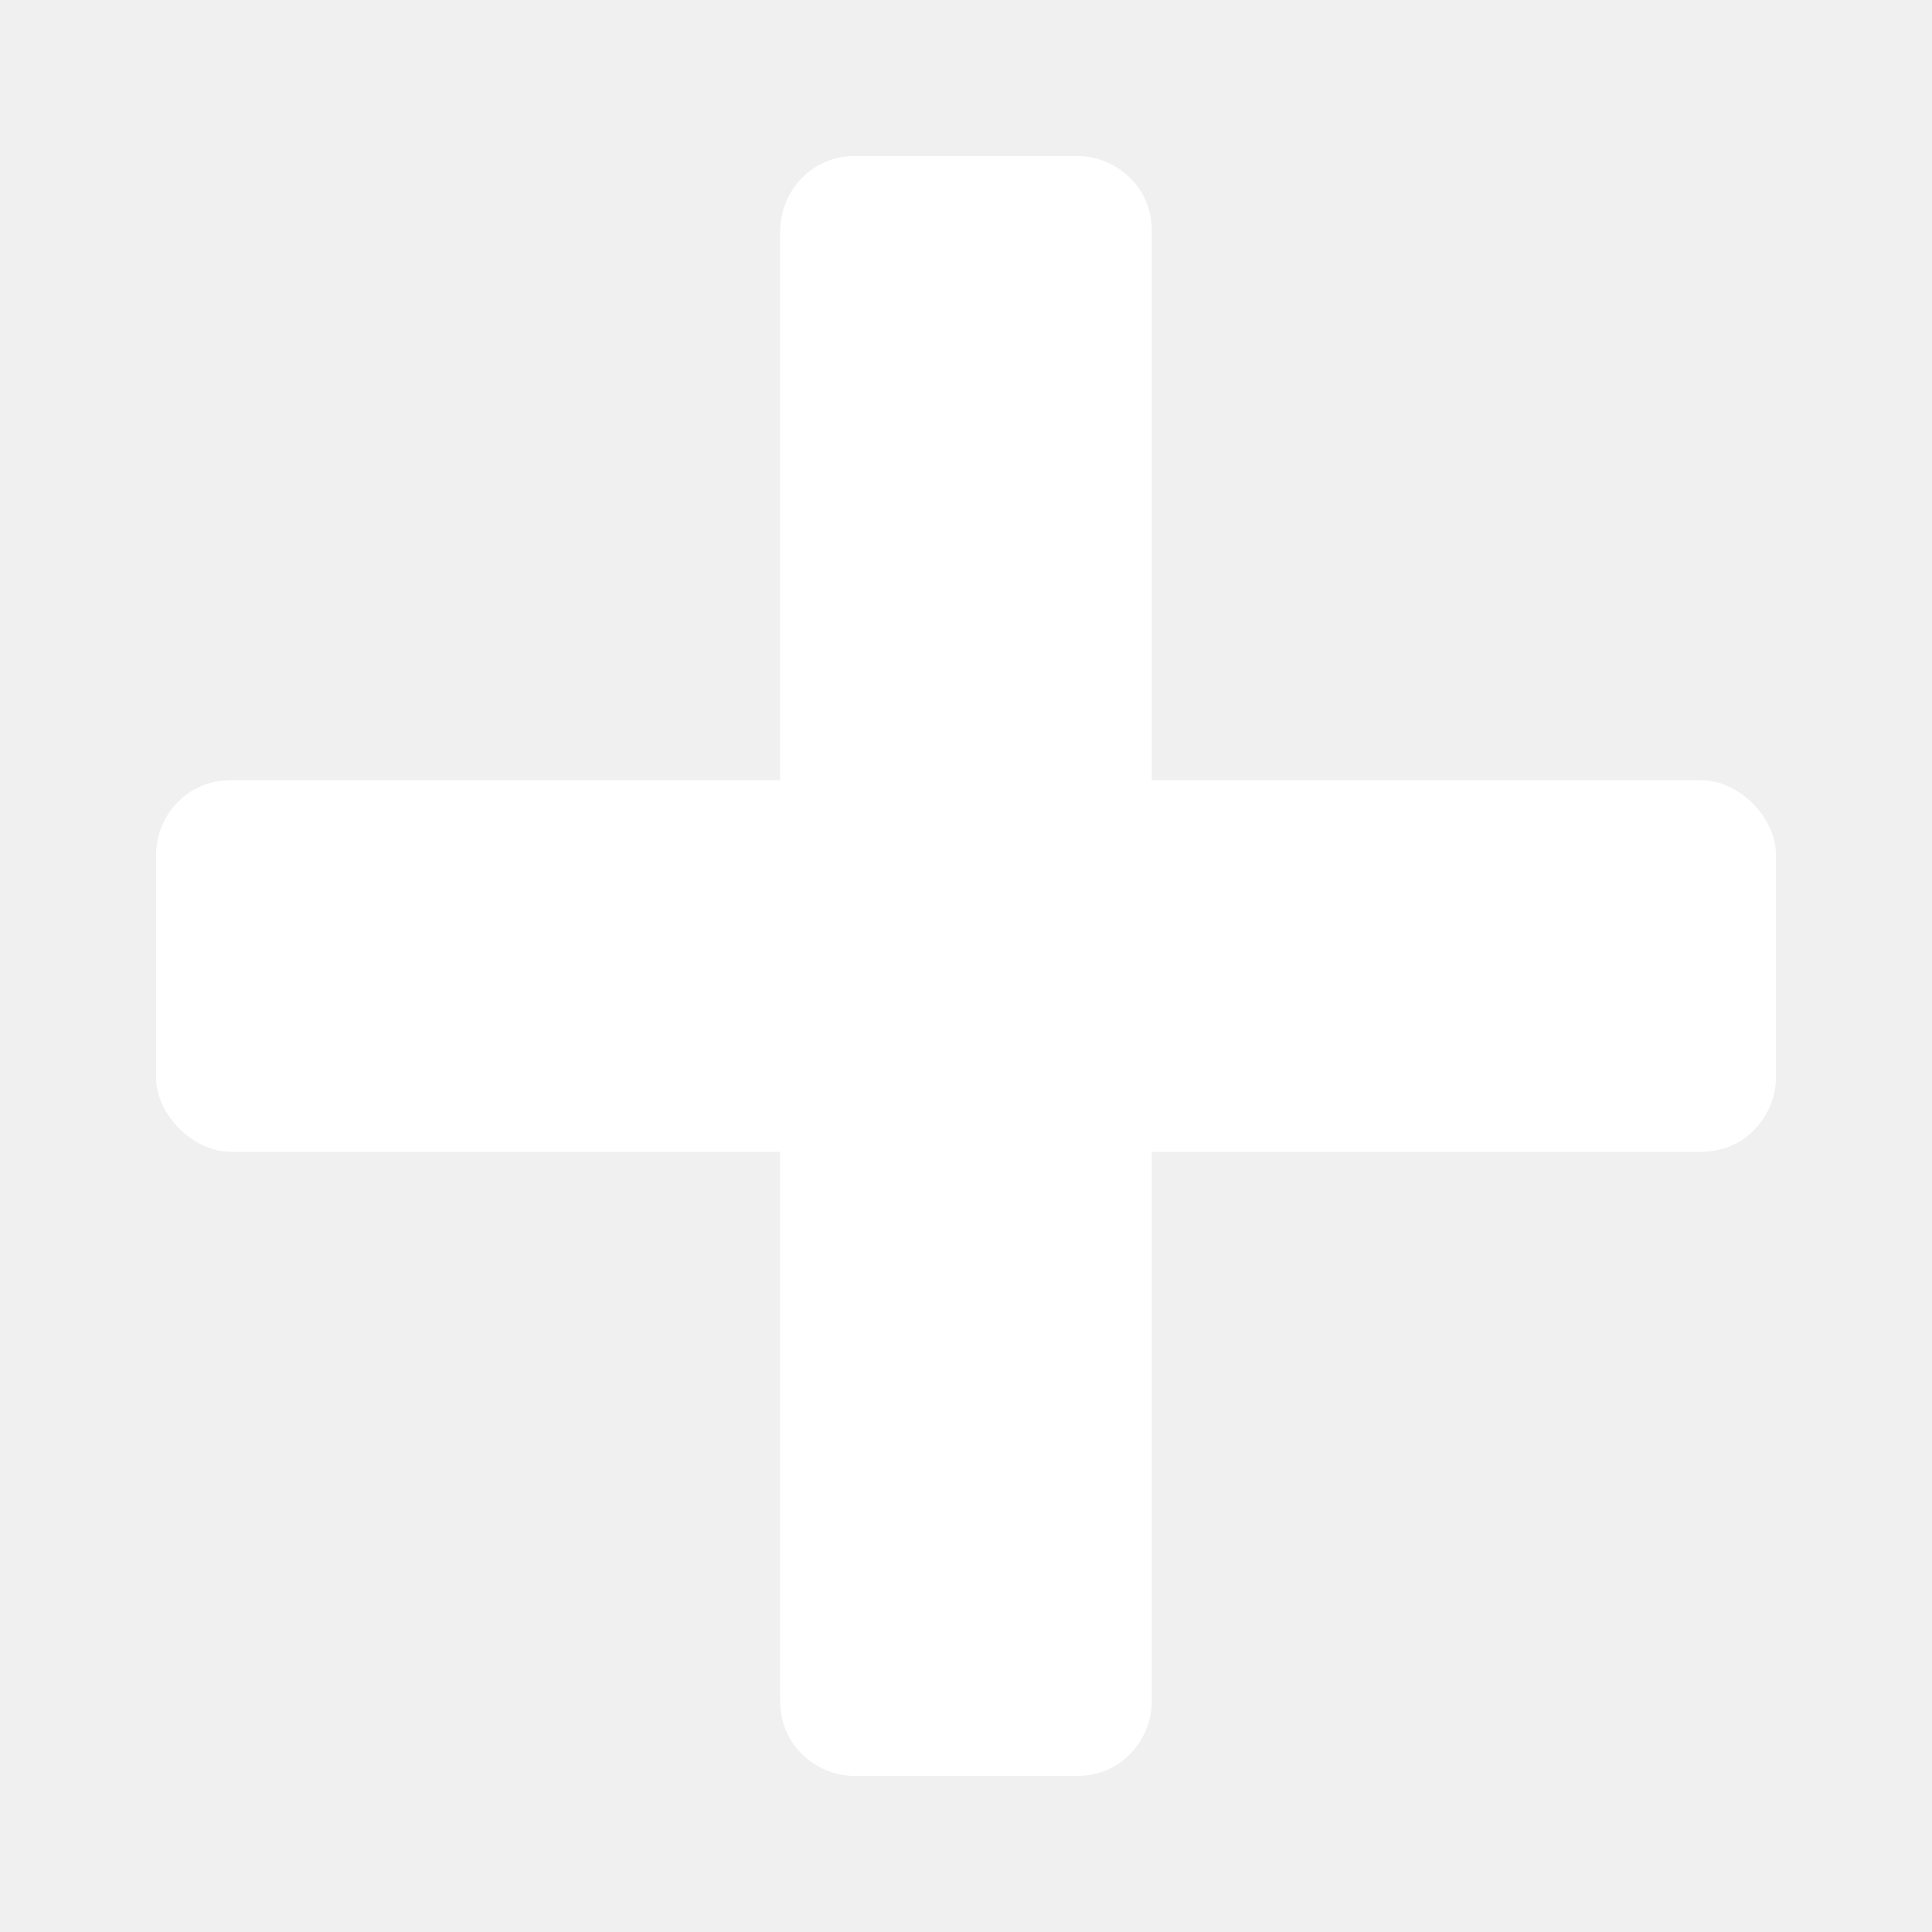
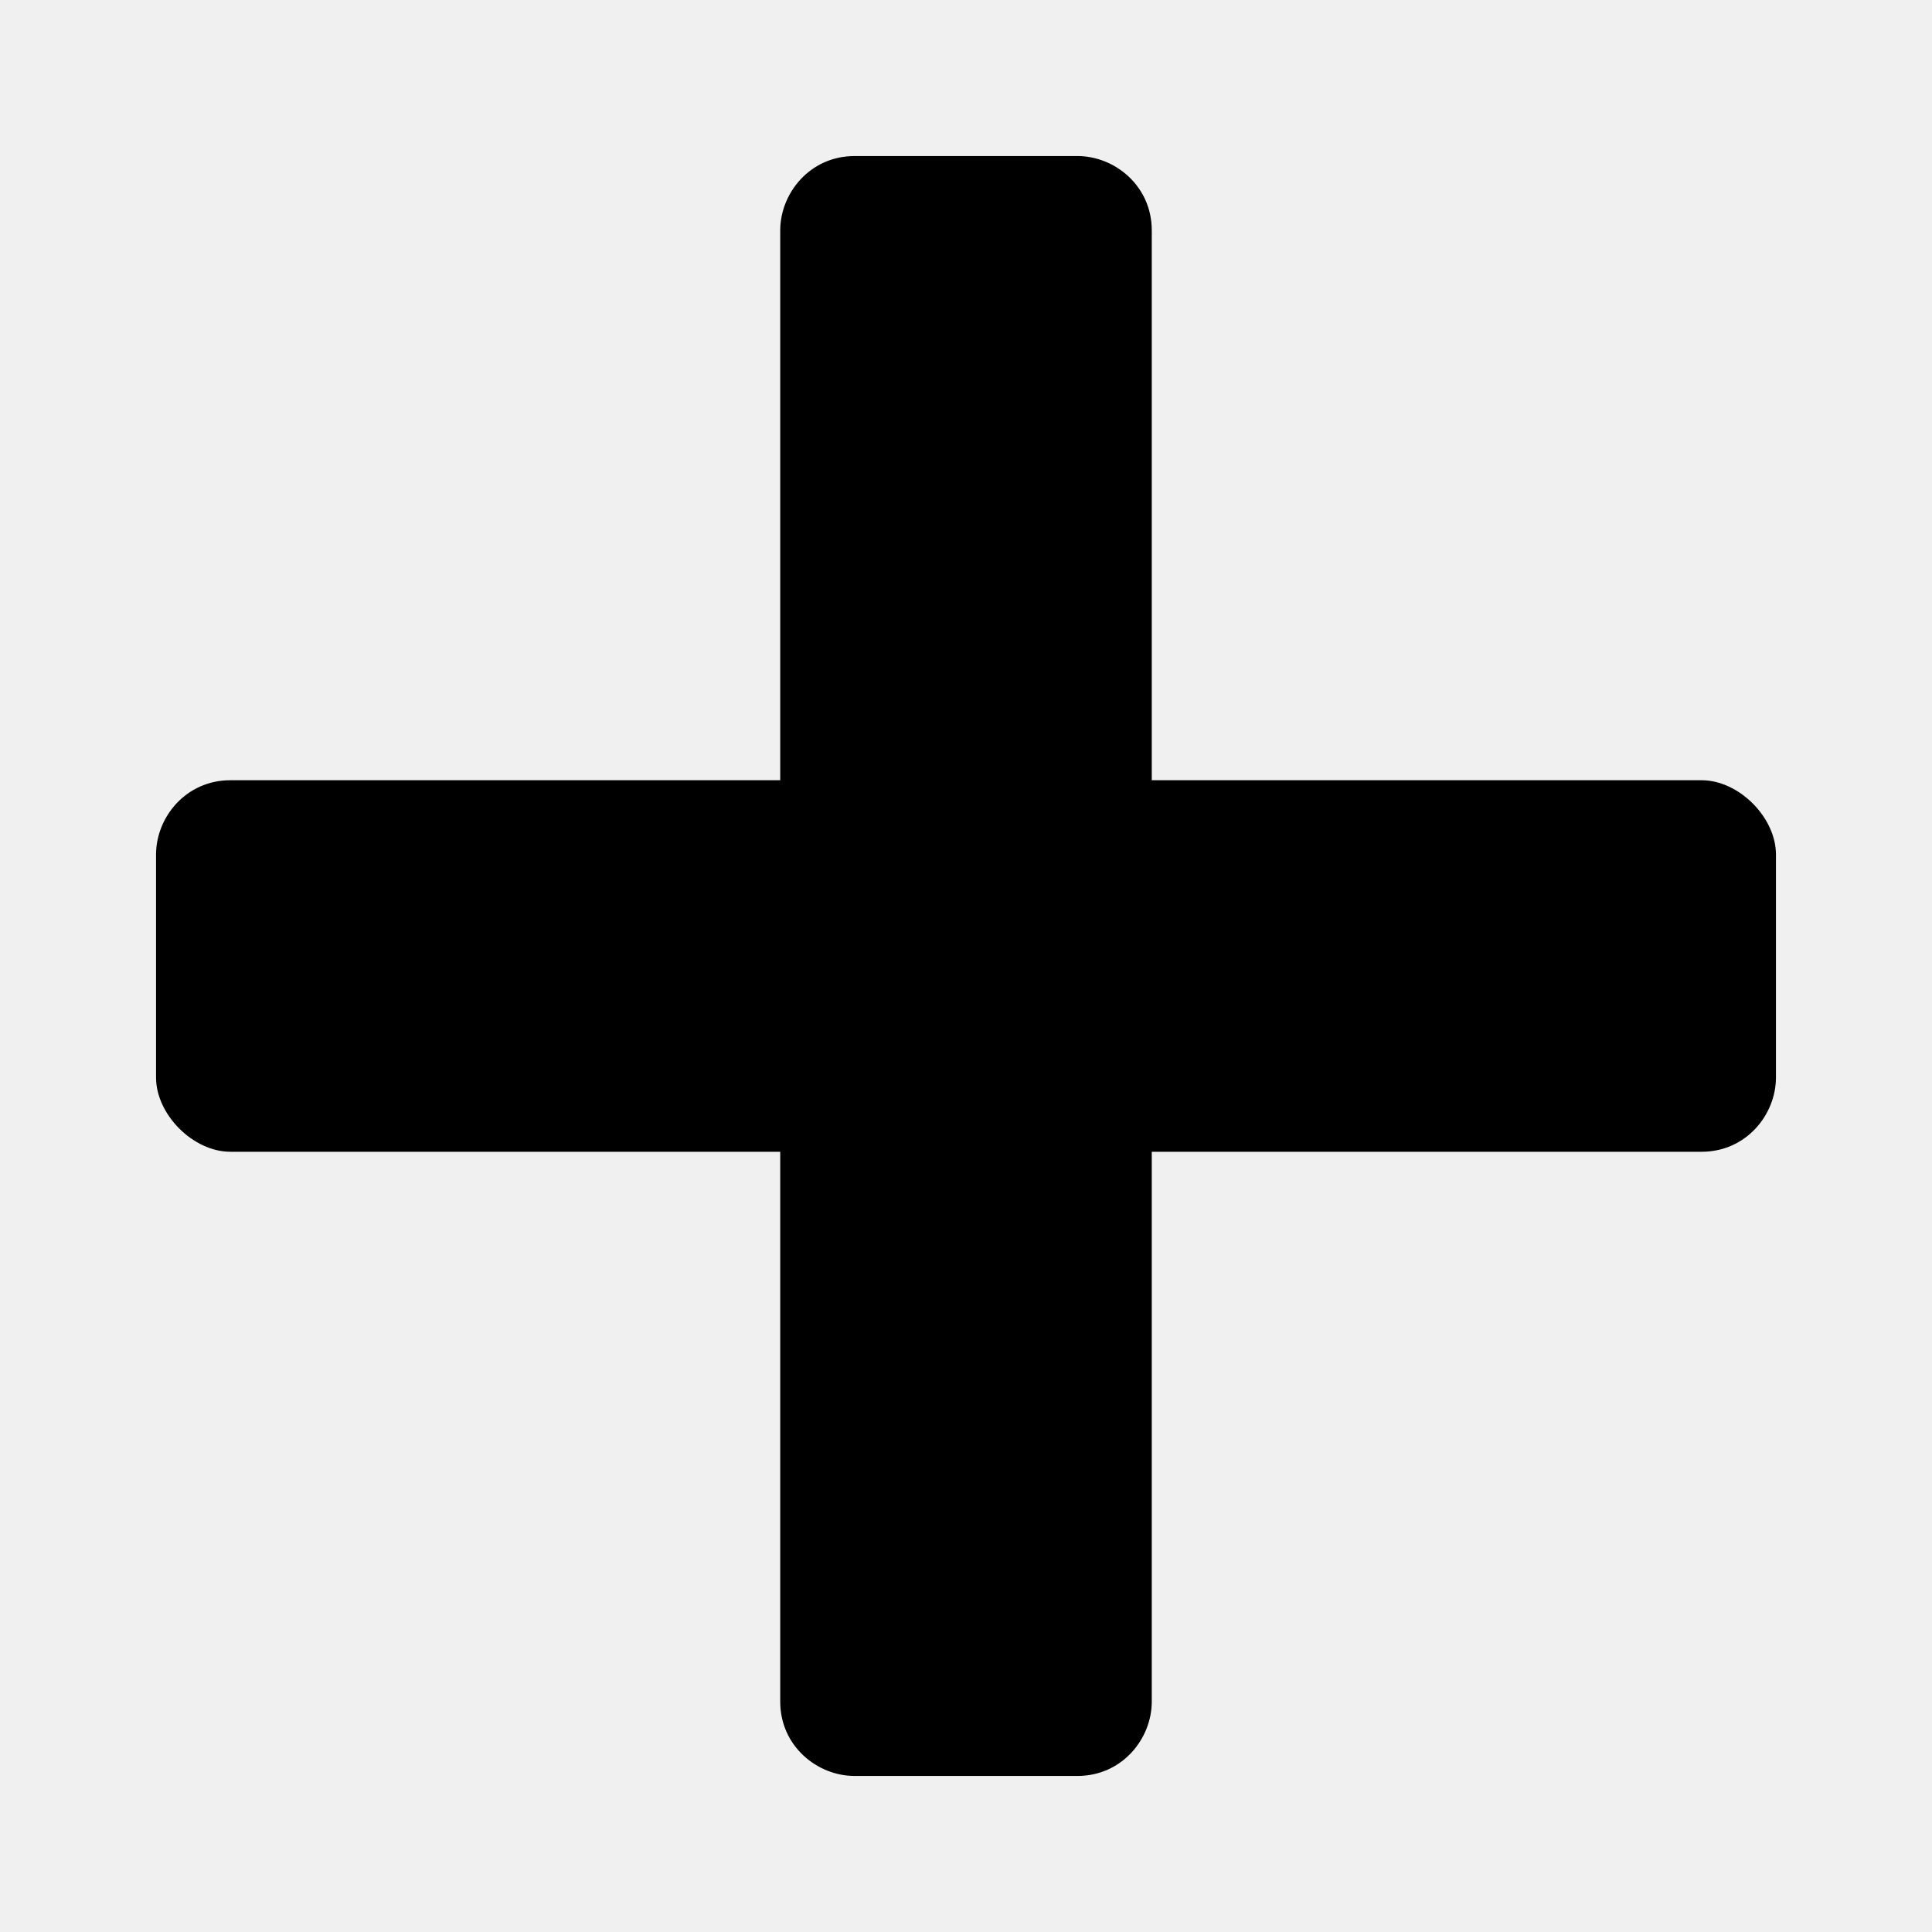
- <svg xmlns="http://www.w3.org/2000/svg" version="1.1" id="Layer_1" x="0px" y="0px" viewBox="0 0 26 26" style="enable-background:new 0 0 26 26; fill:white;" xml:space="preserve">
-   <g id="surface1">
-     <path d="M23.9,11.5l0,3c0,0.5-0.4,1-1,1l-7.4,0l0,7.4c0,0.5-0.4,1-1,1l-3,0c-0.5,0-1-0.4-1-1l0-7.4H3.1c-0.5,0-1-0.5-1-1v-3   c0-0.5,0.4-1,1-1l7.4,0V3.1c0-0.5,0.4-1,1-1l3,0c0.5,0,1,0.4,1,1l0,7.4l7.4,0C23.4,10.5,23.9,11,23.9,11.5z" />
+ <svg xmlns="http://www.w3.org/2000/svg" version="1.1" style="enable-background:new 0 0 26 26; fill:white;" xml:space="preserve" width="26" height="26">
+   <rect id="backgroundrect" width="100%" height="100%" x="0" y="0" fill="none" stroke="none" />
+   <g class="currentLayer" style="">
+     <g id="surface1" class="selected" fill="#000000" fill-opacity="1">
+       <path d="M23.9,11.5l0,3c0,0.5-0.4,1-1,1l-7.4,0l0,7.4c0,0.5-0.4,1-1,1l-3,0c-0.5,0-1-0.4-1-1l0-7.4H3.1c-0.5,0-1-0.5-1-1v-3   c0-0.5,0.4-1,1-1l7.4,0V3.1c0-0.5,0.4-1,1-1l3,0c0.5,0,1,0.4,1,1l0,7.4l7.4,0C23.4,10.5,23.9,11,23.9,11.5z" id="svg_1" fill="#000000" fill-opacity="1" />
+     </g>
  </g>
</svg>
